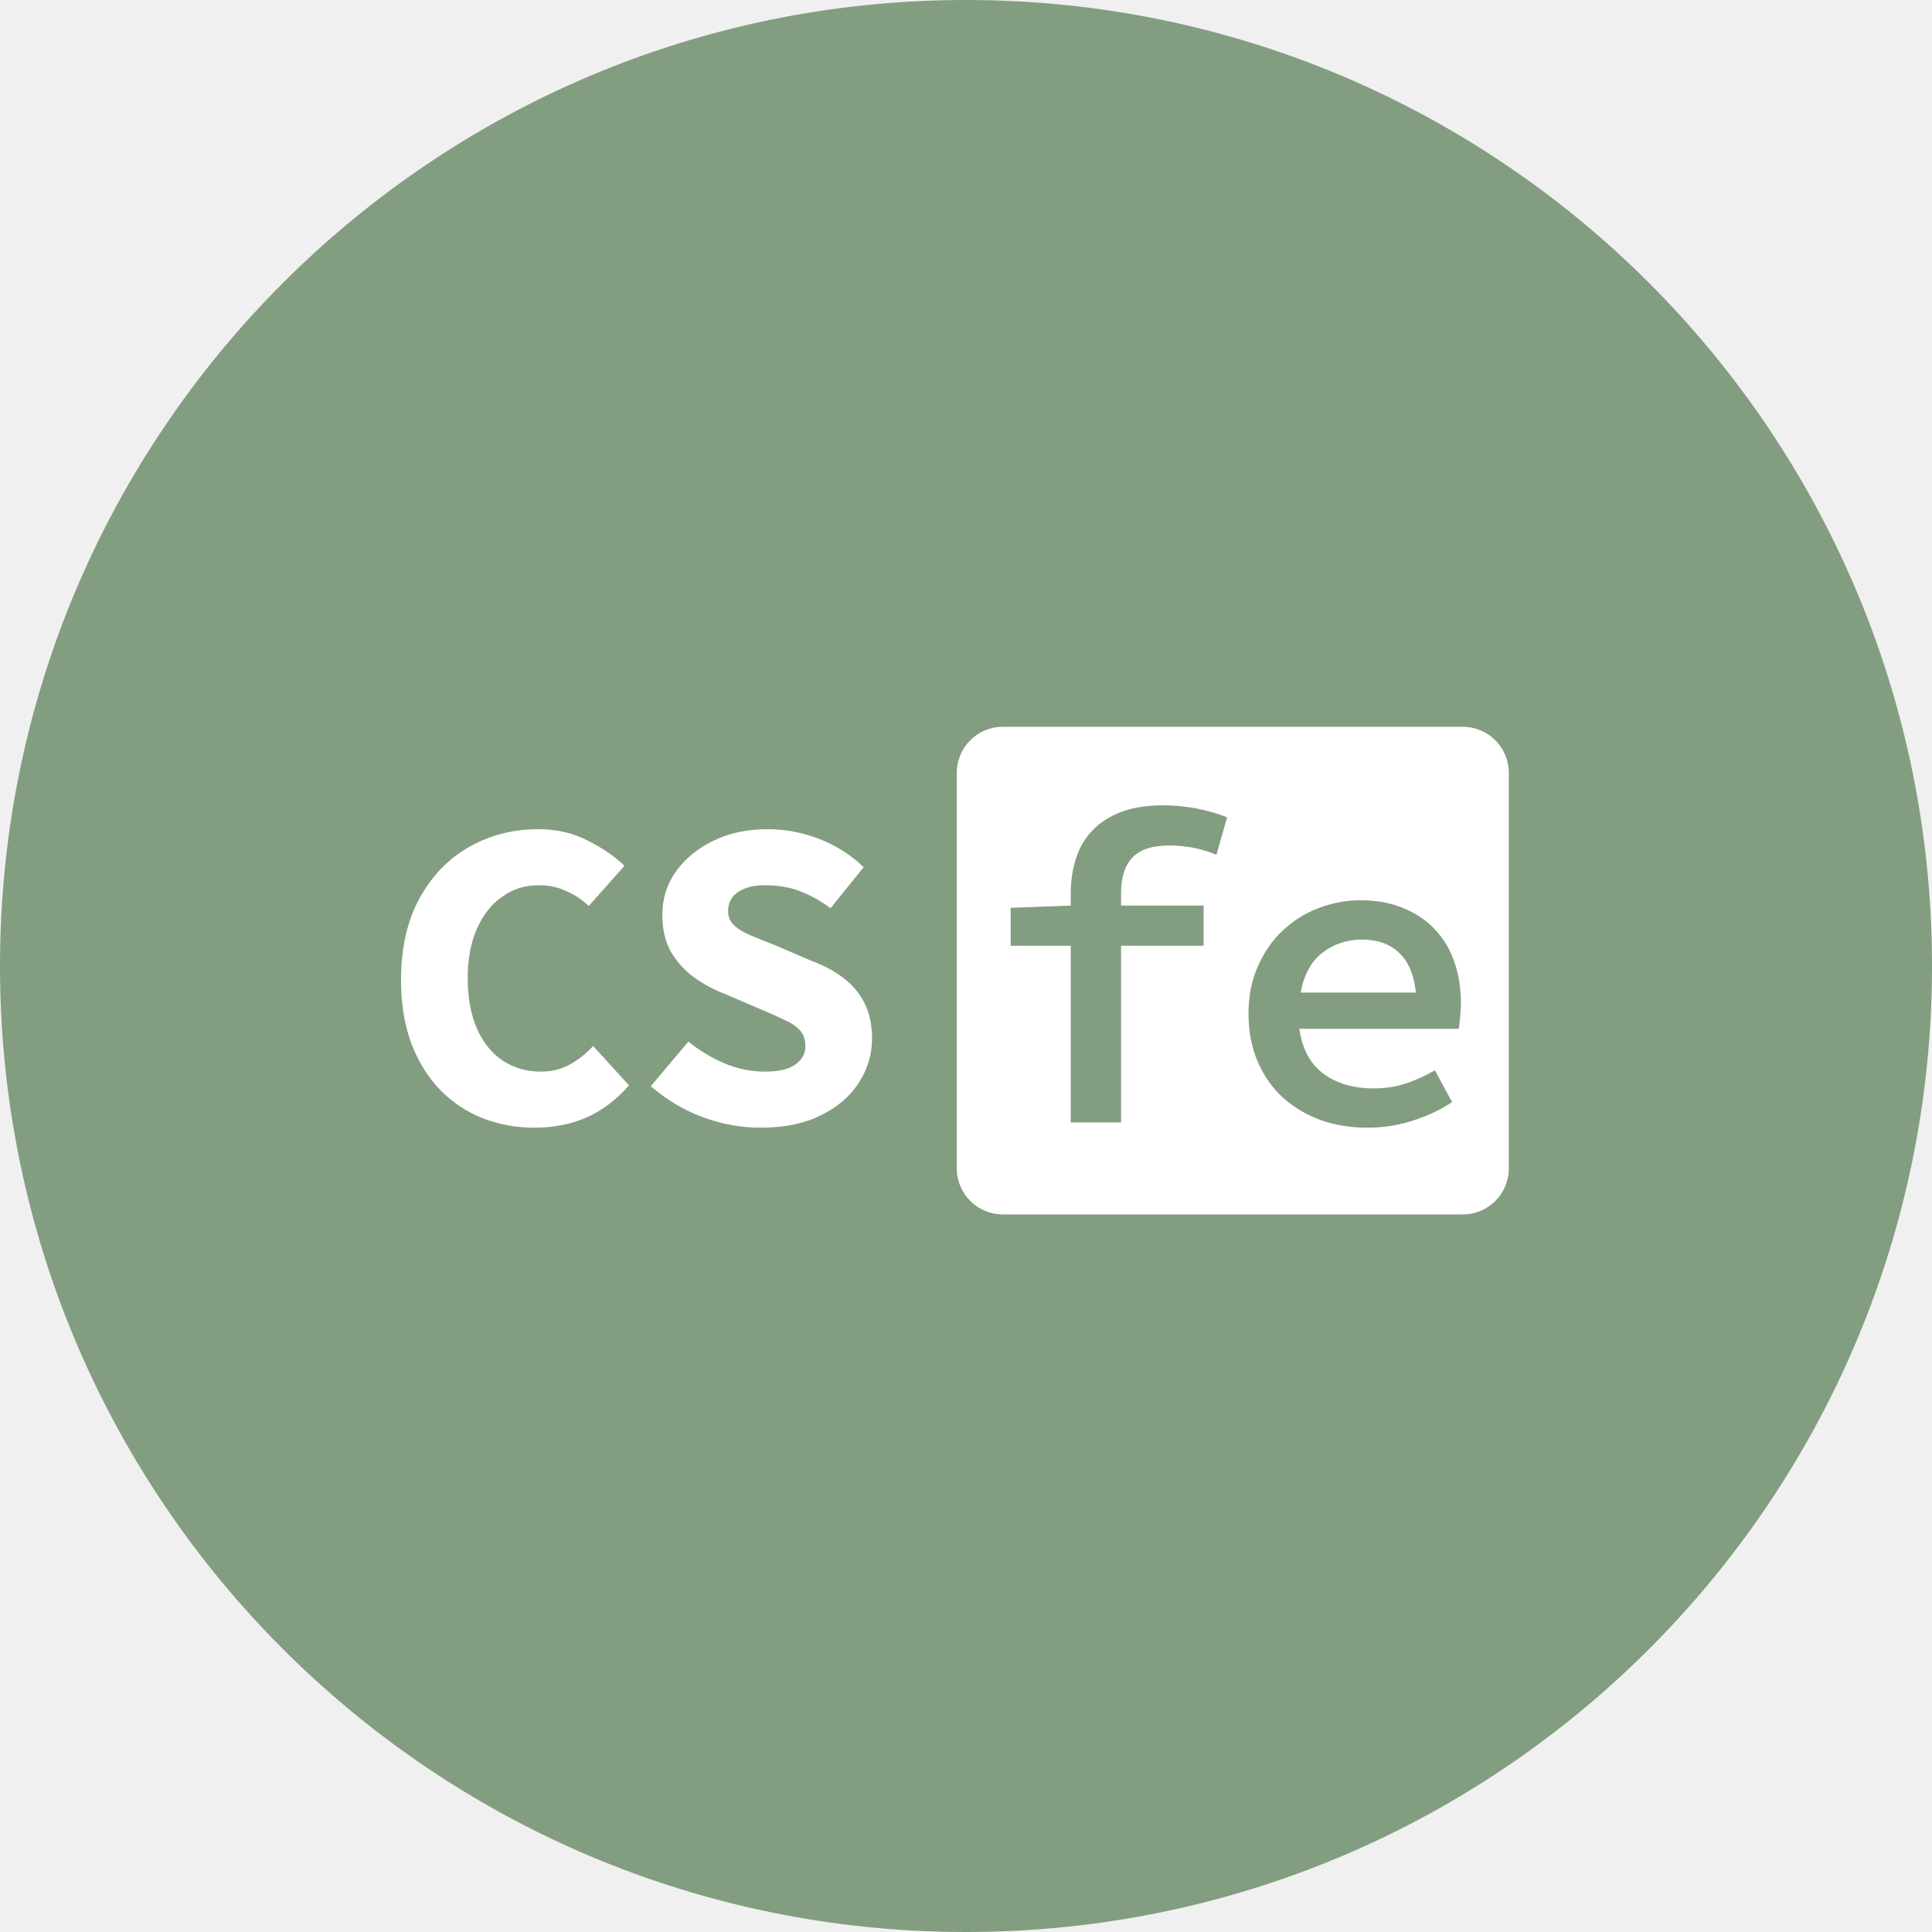
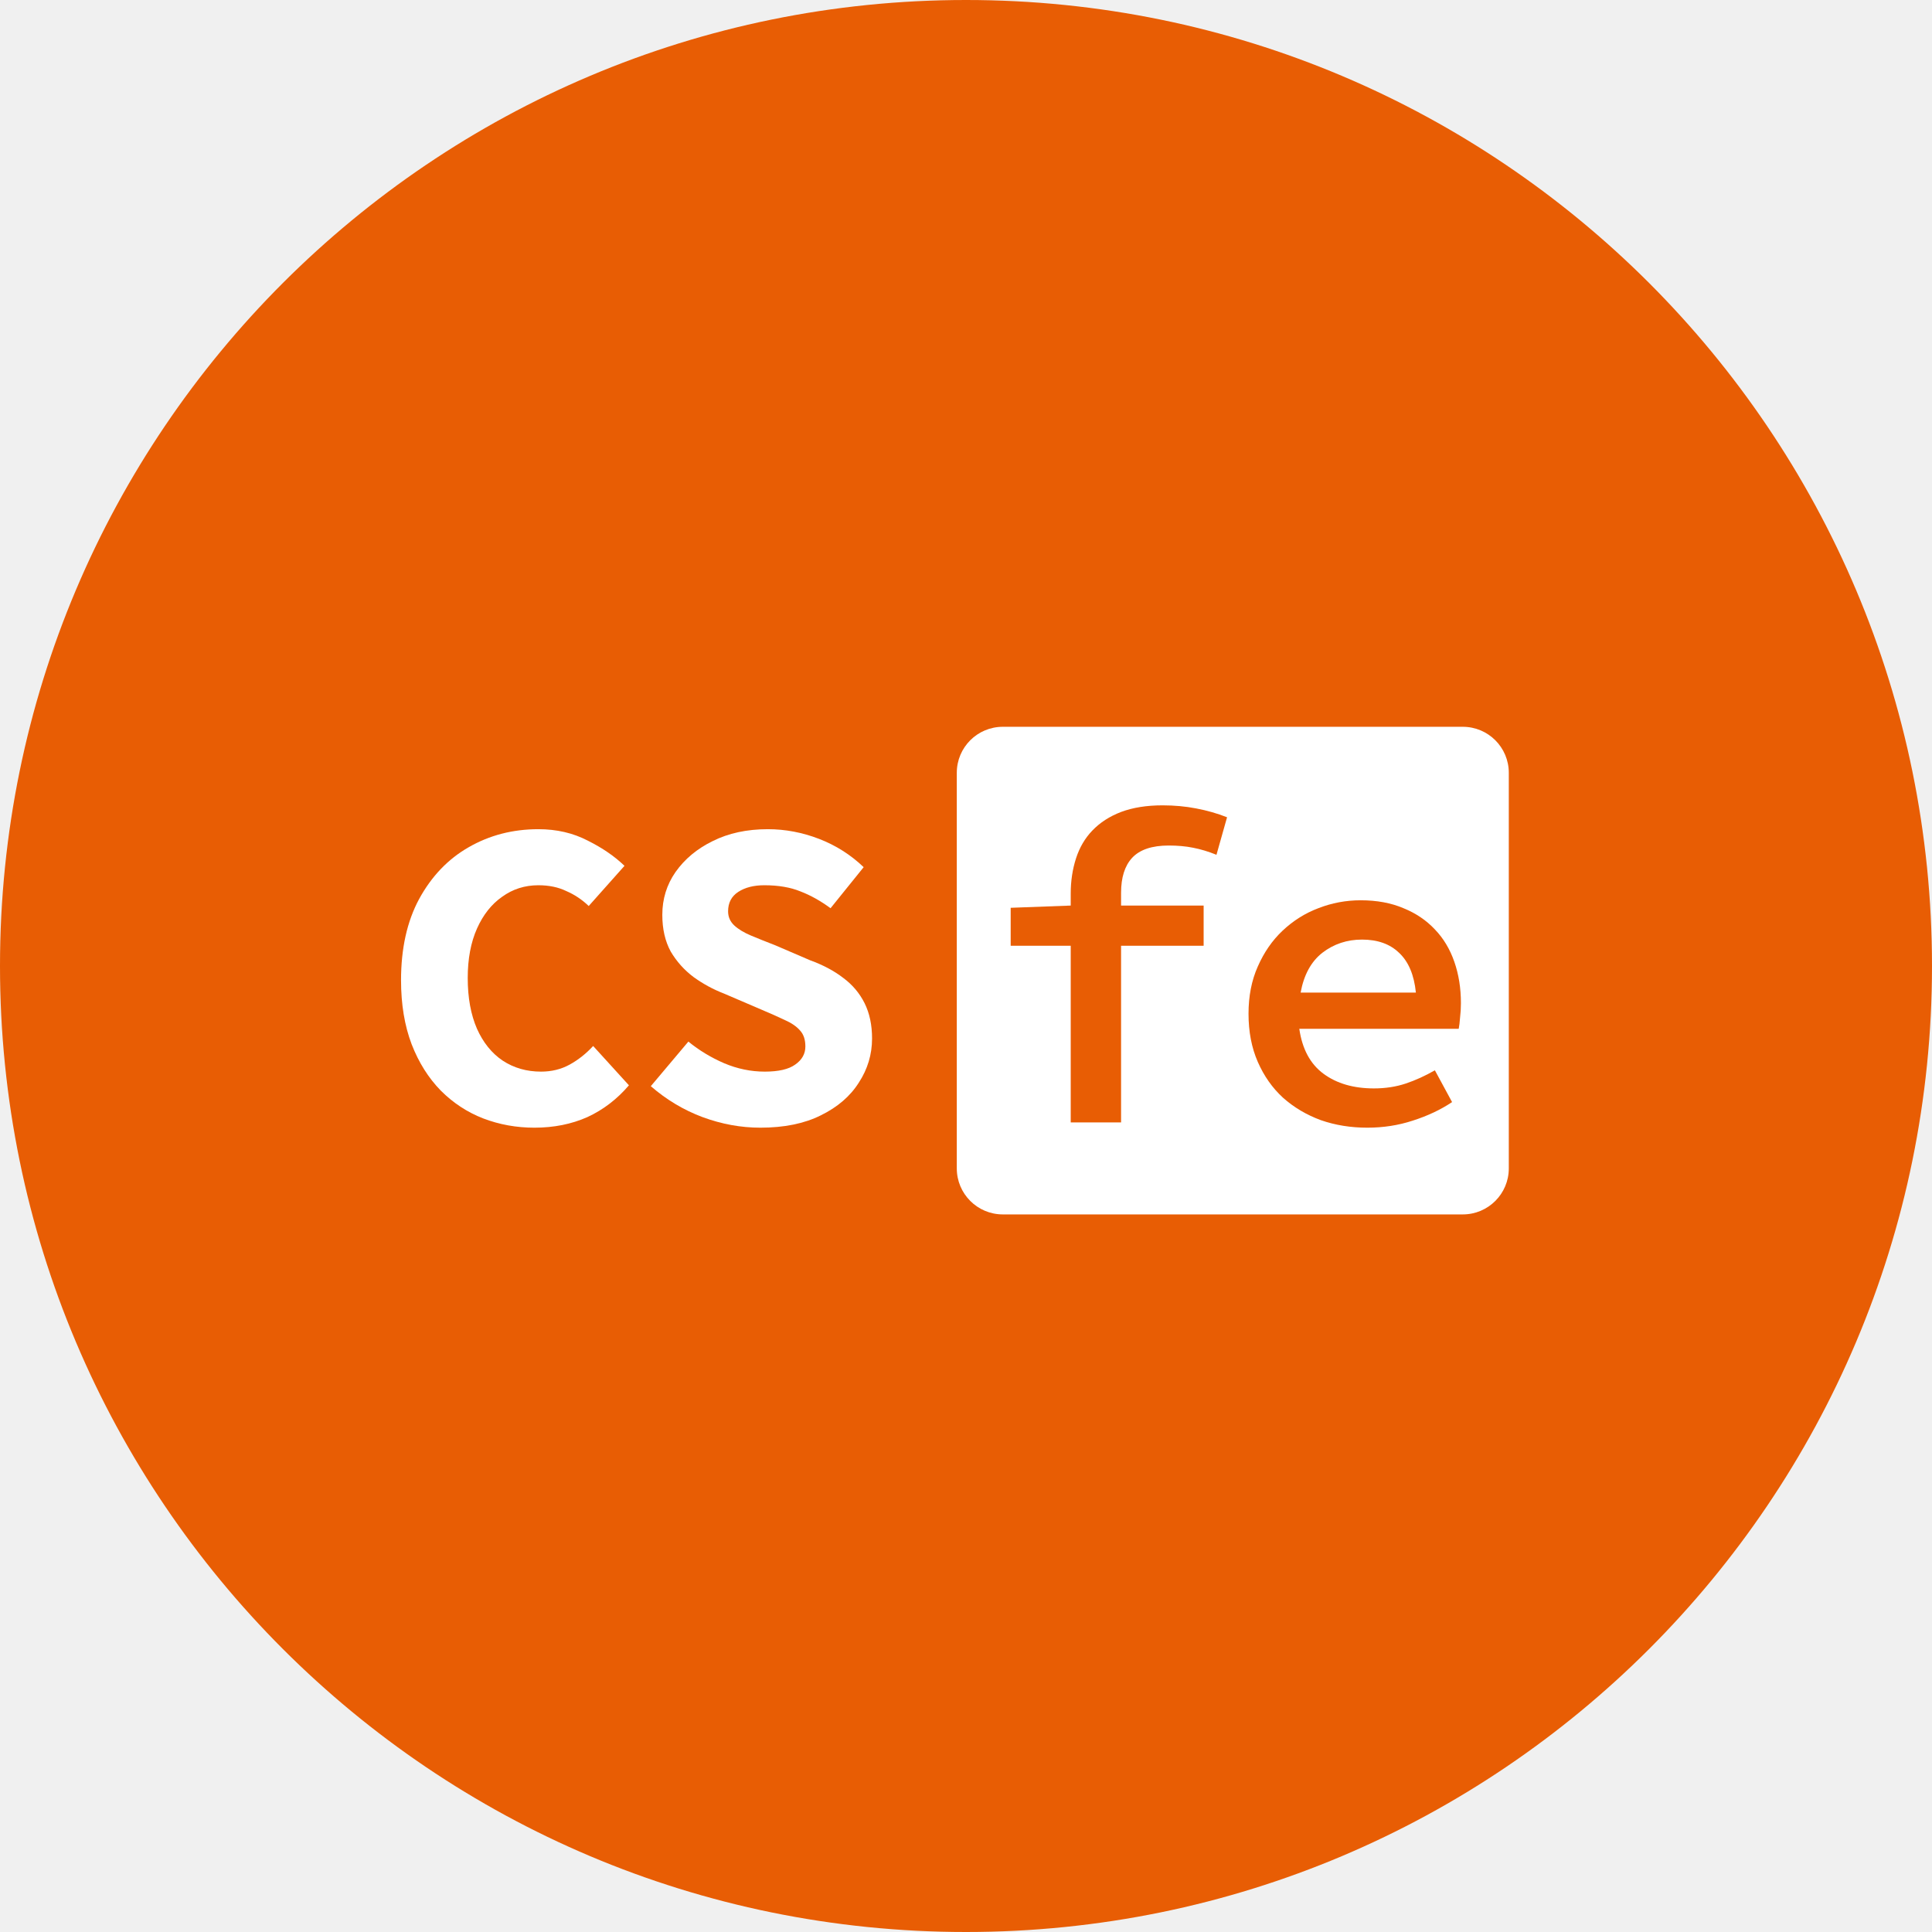
<svg xmlns="http://www.w3.org/2000/svg" width="64" height="64" viewBox="0 0 64 64" fill="none">
-   <path d="M31.695 24.076H49.981V40.229H31.695V24.076Z" fill="#839D80" />
-   <path d="M17.703 37.356C17.108 37.356 16.543 37.254 16.006 37.049C15.479 36.844 15.011 36.537 14.602 36.128C14.192 35.708 13.87 35.196 13.636 34.592C13.402 33.977 13.285 33.27 13.285 32.471C13.285 31.417 13.485 30.52 13.885 29.779C14.295 29.028 14.841 28.457 15.523 28.067C16.216 27.668 16.986 27.468 17.835 27.468C18.439 27.468 18.985 27.594 19.473 27.848C19.961 28.092 20.365 28.37 20.687 28.682L19.502 30.013C19.278 29.798 19.029 29.633 18.756 29.516C18.493 29.389 18.186 29.325 17.835 29.325C17.386 29.325 16.986 29.452 16.635 29.706C16.284 29.95 16.006 30.301 15.801 30.759C15.597 31.217 15.494 31.764 15.494 32.397C15.494 33.051 15.597 33.612 15.801 34.08C16.006 34.538 16.289 34.889 16.65 35.133C17.02 35.377 17.445 35.499 17.922 35.499C18.273 35.499 18.59 35.421 18.873 35.265C19.156 35.109 19.415 34.904 19.649 34.65L20.834 35.952C20.443 36.41 19.985 36.762 19.458 37.005C18.932 37.239 18.347 37.356 17.703 37.356Z" fill="#839D80" />
-   <path d="M25.187 37.356C24.544 37.356 23.905 37.239 23.271 37.005C22.647 36.771 22.076 36.43 21.559 35.981L22.803 34.504C23.163 34.797 23.558 35.035 23.988 35.221C24.426 35.406 24.875 35.499 25.333 35.499C25.792 35.499 26.128 35.421 26.343 35.265C26.567 35.109 26.679 34.909 26.679 34.665C26.679 34.441 26.621 34.265 26.504 34.138C26.387 34.002 26.216 33.885 25.992 33.787C25.767 33.68 25.504 33.563 25.202 33.436L23.973 32.909C23.622 32.773 23.29 32.593 22.978 32.368C22.666 32.134 22.413 31.851 22.218 31.52C22.032 31.178 21.94 30.774 21.94 30.305C21.94 29.779 22.086 29.306 22.378 28.887C22.681 28.457 23.09 28.116 23.607 27.863C24.134 27.599 24.743 27.468 25.436 27.468C26.011 27.468 26.577 27.575 27.133 27.789C27.689 28.004 28.181 28.316 28.61 28.726L27.513 30.086C27.181 29.842 26.85 29.657 26.518 29.53C26.187 29.394 25.787 29.325 25.319 29.325C24.968 29.325 24.68 29.399 24.456 29.545C24.231 29.691 24.119 29.906 24.119 30.189C24.119 30.374 24.188 30.53 24.324 30.657C24.461 30.783 24.646 30.895 24.88 30.993C25.114 31.091 25.382 31.198 25.684 31.315L26.84 31.812C27.269 31.968 27.635 32.163 27.937 32.397C28.24 32.622 28.474 32.9 28.64 33.231C28.805 33.563 28.888 33.953 28.888 34.401C28.888 34.928 28.742 35.416 28.449 35.864C28.166 36.313 27.747 36.674 27.191 36.947C26.645 37.22 25.977 37.356 25.187 37.356Z" fill="#839D80" />
+   <path d="M31.695 24.076H49.981V40.229H31.695V24.076Z" fill="#E85D04" />
+   <path d="M17.703 37.356C17.108 37.356 16.543 37.254 16.006 37.049C15.479 36.844 15.011 36.537 14.602 36.128C14.192 35.708 13.87 35.196 13.636 34.592C13.402 33.977 13.285 33.27 13.285 32.471C13.285 31.417 13.485 30.52 13.885 29.779C14.295 29.028 14.841 28.457 15.523 28.067C16.216 27.668 16.986 27.468 17.835 27.468C18.439 27.468 18.985 27.594 19.473 27.848C19.961 28.092 20.365 28.37 20.687 28.682L19.502 30.013C19.278 29.798 19.029 29.633 18.756 29.516C18.493 29.389 18.186 29.325 17.835 29.325C17.386 29.325 16.986 29.452 16.635 29.706C16.284 29.95 16.006 30.301 15.801 30.759C15.597 31.217 15.494 31.764 15.494 32.397C15.494 33.051 15.597 33.612 15.801 34.08C16.006 34.538 16.289 34.889 16.65 35.133C17.02 35.377 17.445 35.499 17.922 35.499C18.273 35.499 18.59 35.421 18.873 35.265C19.156 35.109 19.415 34.904 19.649 34.65L20.834 35.952C20.443 36.41 19.985 36.762 19.458 37.005C18.932 37.239 18.347 37.356 17.703 37.356Z" fill="#E85D04" />
+   <path d="M25.187 37.356C24.544 37.356 23.905 37.239 23.271 37.005C22.647 36.771 22.076 36.43 21.559 35.981L22.803 34.504C23.163 34.797 23.558 35.035 23.988 35.221C24.426 35.406 24.875 35.499 25.333 35.499C25.792 35.499 26.128 35.421 26.343 35.265C26.567 35.109 26.679 34.909 26.679 34.665C26.679 34.441 26.621 34.265 26.504 34.138C26.387 34.002 26.216 33.885 25.992 33.787C25.767 33.68 25.504 33.563 25.202 33.436L23.973 32.909C23.622 32.773 23.29 32.593 22.978 32.368C22.666 32.134 22.413 31.851 22.218 31.52C22.032 31.178 21.94 30.774 21.94 30.305C21.94 29.779 22.086 29.306 22.378 28.887C22.681 28.457 23.09 28.116 23.607 27.863C24.134 27.599 24.743 27.468 25.436 27.468C26.011 27.468 26.577 27.575 27.133 27.789C27.689 28.004 28.181 28.316 28.61 28.726L27.513 30.086C27.181 29.842 26.85 29.657 26.518 29.53C26.187 29.394 25.787 29.325 25.319 29.325C24.968 29.325 24.68 29.399 24.456 29.545C24.231 29.691 24.119 29.906 24.119 30.189C24.119 30.374 24.188 30.53 24.324 30.657C24.461 30.783 24.646 30.895 24.88 30.993C25.114 31.091 25.382 31.198 25.684 31.315L26.84 31.812C27.269 31.968 27.635 32.163 27.937 32.397C28.24 32.622 28.474 32.9 28.64 33.231C28.805 33.563 28.888 33.953 28.888 34.401C28.888 34.928 28.742 35.416 28.449 35.864C28.166 36.313 27.747 36.674 27.191 36.947C26.645 37.22 25.977 37.356 25.187 37.356Z" fill="#E85D04" />
  <path d="M35.469 37.181V29.603C35.469 29.038 35.576 28.535 35.791 28.097C36.005 27.648 36.337 27.302 36.786 27.058C37.234 26.804 37.81 26.678 38.512 26.678C38.902 26.678 39.273 26.717 39.623 26.795C39.984 26.863 40.326 26.956 40.648 27.073L40.297 28.316C40.033 28.209 39.775 28.131 39.521 28.082C39.277 28.033 39.009 28.009 38.717 28.009C38.17 28.009 37.771 28.145 37.517 28.418C37.264 28.682 37.137 29.067 37.137 29.574V37.181H35.469ZM33.48 31.329V30.072L35.513 29.998H39.872V31.329H33.48Z" fill="white" />
  <path d="M45.294 37.356C44.562 37.356 43.899 37.21 43.304 36.918C42.709 36.615 42.236 36.186 41.885 35.63C41.534 35.065 41.359 34.382 41.359 33.582C41.359 32.802 41.534 32.134 41.885 31.578C42.236 31.013 42.695 30.579 43.26 30.276C43.826 29.974 44.431 29.823 45.074 29.823C45.786 29.823 46.386 29.969 46.874 30.262C47.371 30.554 47.746 30.959 48 31.476C48.263 31.983 48.395 32.568 48.395 33.231C48.395 33.397 48.385 33.558 48.366 33.714C48.356 33.86 48.341 33.982 48.322 34.08H42.573V32.88H47.239L46.917 33.261C46.917 32.549 46.757 32.017 46.435 31.666C46.123 31.305 45.684 31.125 45.118 31.125C44.718 31.125 44.358 31.217 44.036 31.403C43.724 31.588 43.475 31.866 43.29 32.236C43.104 32.597 43.012 33.046 43.012 33.582C43.012 34.138 43.114 34.597 43.319 34.957C43.533 35.318 43.826 35.591 44.197 35.777C44.577 35.962 45.016 36.055 45.513 36.055C45.894 36.055 46.245 36.001 46.566 35.894C46.888 35.786 47.21 35.64 47.532 35.455L48.102 36.508C47.722 36.752 47.293 36.957 46.815 37.122C46.337 37.279 45.83 37.356 45.294 37.356Z" fill="white" />
-   <path d="M64 32C64 49.673 49.673 64 32 64C14.327 64 0 49.673 0 32C0 14.327 14.327 0 32 0C49.673 0 64 14.327 64 32Z" fill="#839D80" />
+   <path d="M64 32C64 49.673 49.673 64 32 64C14.327 64 0 49.673 0 32C0 14.327 14.327 0 32 0C49.673 0 64 14.327 64 32Z" fill="#E85D04" />
  <path d="M31.695 25.6C31.695 24.758 32.377 24.076 33.219 24.076H48.457C49.299 24.076 49.981 24.758 49.981 25.6V38.705C49.981 39.546 49.299 40.229 48.457 40.229H33.219C32.377 40.229 31.695 39.546 31.695 38.705V25.6Z" fill="white" />
  <path d="M17.703 37.356C17.108 37.356 16.543 37.254 16.006 37.049C15.479 36.844 15.011 36.537 14.602 36.128C14.192 35.708 13.87 35.196 13.636 34.592C13.402 33.977 13.285 33.27 13.285 32.471C13.285 31.417 13.485 30.52 13.885 29.779C14.295 29.028 14.841 28.457 15.523 28.067C16.216 27.668 16.986 27.468 17.835 27.468C18.439 27.468 18.985 27.594 19.473 27.848C19.961 28.092 20.365 28.37 20.687 28.682L19.502 30.013C19.278 29.798 19.029 29.633 18.756 29.516C18.493 29.389 18.186 29.325 17.835 29.325C17.386 29.325 16.986 29.452 16.635 29.706C16.284 29.95 16.006 30.301 15.801 30.759C15.597 31.217 15.494 31.764 15.494 32.397C15.494 33.051 15.597 33.612 15.801 34.08C16.006 34.538 16.289 34.889 16.65 35.133C17.02 35.377 17.445 35.499 17.922 35.499C18.273 35.499 18.59 35.421 18.873 35.265C19.156 35.109 19.415 34.904 19.649 34.65L20.834 35.952C20.443 36.41 19.985 36.762 19.458 37.005C18.932 37.239 18.347 37.356 17.703 37.356Z" fill="white" />
  <path d="M25.187 37.356C24.544 37.356 23.905 37.239 23.271 37.005C22.647 36.771 22.076 36.43 21.559 35.981L22.803 34.504C23.163 34.797 23.558 35.035 23.988 35.221C24.426 35.406 24.875 35.499 25.333 35.499C25.792 35.499 26.128 35.421 26.343 35.265C26.567 35.109 26.679 34.909 26.679 34.665C26.679 34.441 26.621 34.265 26.504 34.138C26.387 34.002 26.216 33.885 25.992 33.787C25.767 33.68 25.504 33.563 25.202 33.436L23.973 32.909C23.622 32.773 23.29 32.593 22.978 32.368C22.666 32.134 22.413 31.851 22.218 31.52C22.032 31.178 21.94 30.774 21.94 30.305C21.94 29.779 22.086 29.306 22.378 28.887C22.681 28.457 23.09 28.116 23.607 27.863C24.134 27.599 24.743 27.468 25.436 27.468C26.011 27.468 26.577 27.575 27.133 27.789C27.689 28.004 28.181 28.316 28.61 28.726L27.513 30.086C27.181 29.842 26.85 29.657 26.518 29.53C26.187 29.394 25.787 29.325 25.319 29.325C24.968 29.325 24.68 29.399 24.456 29.545C24.231 29.691 24.119 29.906 24.119 30.189C24.119 30.374 24.188 30.53 24.324 30.657C24.461 30.783 24.646 30.895 24.88 30.993C25.114 31.091 25.382 31.198 25.684 31.315L26.84 31.812C27.269 31.968 27.635 32.163 27.937 32.397C28.24 32.622 28.474 32.9 28.64 33.231C28.805 33.563 28.888 33.953 28.888 34.401C28.888 34.928 28.742 35.416 28.449 35.864C28.166 36.313 27.747 36.674 27.191 36.947C26.645 37.22 25.977 37.356 25.187 37.356Z" fill="white" />
-   <path d="M35.469 37.181V31.329H33.48V30.072L35.469 29.998V29.603C35.469 29.184 35.528 28.794 35.645 28.433C35.762 28.072 35.942 27.765 36.186 27.512C36.439 27.248 36.756 27.043 37.137 26.897C37.527 26.751 37.985 26.678 38.512 26.678C38.902 26.678 39.273 26.712 39.623 26.78C39.984 26.848 40.326 26.946 40.648 27.073L40.297 28.316C40.033 28.209 39.775 28.131 39.521 28.082C39.277 28.033 39.009 28.009 38.717 28.009C38.161 28.009 37.756 28.145 37.502 28.418C37.259 28.682 37.137 29.067 37.137 29.574V29.998H39.872V31.329H37.137V37.181H35.469Z" fill="#839D80" />
-   <path d="M45.294 37.356C44.748 37.356 44.236 37.274 43.758 37.108C43.28 36.932 42.861 36.684 42.5 36.362C42.149 36.04 41.871 35.645 41.666 35.177C41.461 34.709 41.359 34.177 41.359 33.582C41.359 32.997 41.461 32.475 41.666 32.017C41.871 31.549 42.144 31.154 42.485 30.832C42.836 30.501 43.231 30.252 43.67 30.086C44.119 29.911 44.587 29.823 45.074 29.823C45.611 29.823 46.084 29.911 46.493 30.086C46.903 30.252 47.249 30.486 47.532 30.788C47.815 31.081 48.029 31.437 48.175 31.856C48.322 32.276 48.395 32.734 48.395 33.231C48.395 33.397 48.385 33.558 48.366 33.714C48.356 33.86 48.341 33.982 48.322 34.08H43.041C43.138 34.753 43.407 35.25 43.846 35.572C44.284 35.894 44.84 36.055 45.513 36.055C45.894 36.055 46.245 36.001 46.566 35.894C46.888 35.786 47.21 35.64 47.532 35.455L48.102 36.508C47.722 36.762 47.288 36.966 46.8 37.122C46.323 37.279 45.82 37.356 45.294 37.356ZM45.118 31.125C44.621 31.125 44.182 31.271 43.802 31.564C43.431 31.856 43.192 32.295 43.085 32.88H46.903C46.844 32.295 46.659 31.856 46.347 31.564C46.045 31.271 45.635 31.125 45.118 31.125Z" fill="#839D80" />
+   <path d="M35.469 37.181V31.329H33.48V30.072L35.469 29.998V29.603C35.469 29.184 35.528 28.794 35.645 28.433C35.762 28.072 35.942 27.765 36.186 27.512C36.439 27.248 36.756 27.043 37.137 26.897C37.527 26.751 37.985 26.678 38.512 26.678C38.902 26.678 39.273 26.712 39.623 26.78C39.984 26.848 40.326 26.946 40.648 27.073L40.297 28.316C40.033 28.209 39.775 28.131 39.521 28.082C39.277 28.033 39.009 28.009 38.717 28.009C38.161 28.009 37.756 28.145 37.502 28.418C37.259 28.682 37.137 29.067 37.137 29.574V29.998H39.872V31.329H37.137V37.181H35.469Z" fill="#E85D04" />
+   <path d="M45.294 37.356C44.748 37.356 44.236 37.274 43.758 37.108C43.28 36.932 42.861 36.684 42.5 36.362C42.149 36.04 41.871 35.645 41.666 35.177C41.461 34.709 41.359 34.177 41.359 33.582C41.359 32.997 41.461 32.475 41.666 32.017C41.871 31.549 42.144 31.154 42.485 30.832C42.836 30.501 43.231 30.252 43.67 30.086C44.119 29.911 44.587 29.823 45.074 29.823C45.611 29.823 46.084 29.911 46.493 30.086C46.903 30.252 47.249 30.486 47.532 30.788C47.815 31.081 48.029 31.437 48.175 31.856C48.322 32.276 48.395 32.734 48.395 33.231C48.395 33.397 48.385 33.558 48.366 33.714C48.356 33.86 48.341 33.982 48.322 34.08H43.041C43.138 34.753 43.407 35.25 43.846 35.572C44.284 35.894 44.84 36.055 45.513 36.055C45.894 36.055 46.245 36.001 46.566 35.894C46.888 35.786 47.21 35.64 47.532 35.455L48.102 36.508C47.722 36.762 47.288 36.966 46.8 37.122C46.323 37.279 45.82 37.356 45.294 37.356ZM45.118 31.125C44.621 31.125 44.182 31.271 43.802 31.564C43.431 31.856 43.192 32.295 43.085 32.88H46.903C46.844 32.295 46.659 31.856 46.347 31.564C46.045 31.271 45.635 31.125 45.118 31.125Z" fill="#E85D04" />
</svg>
